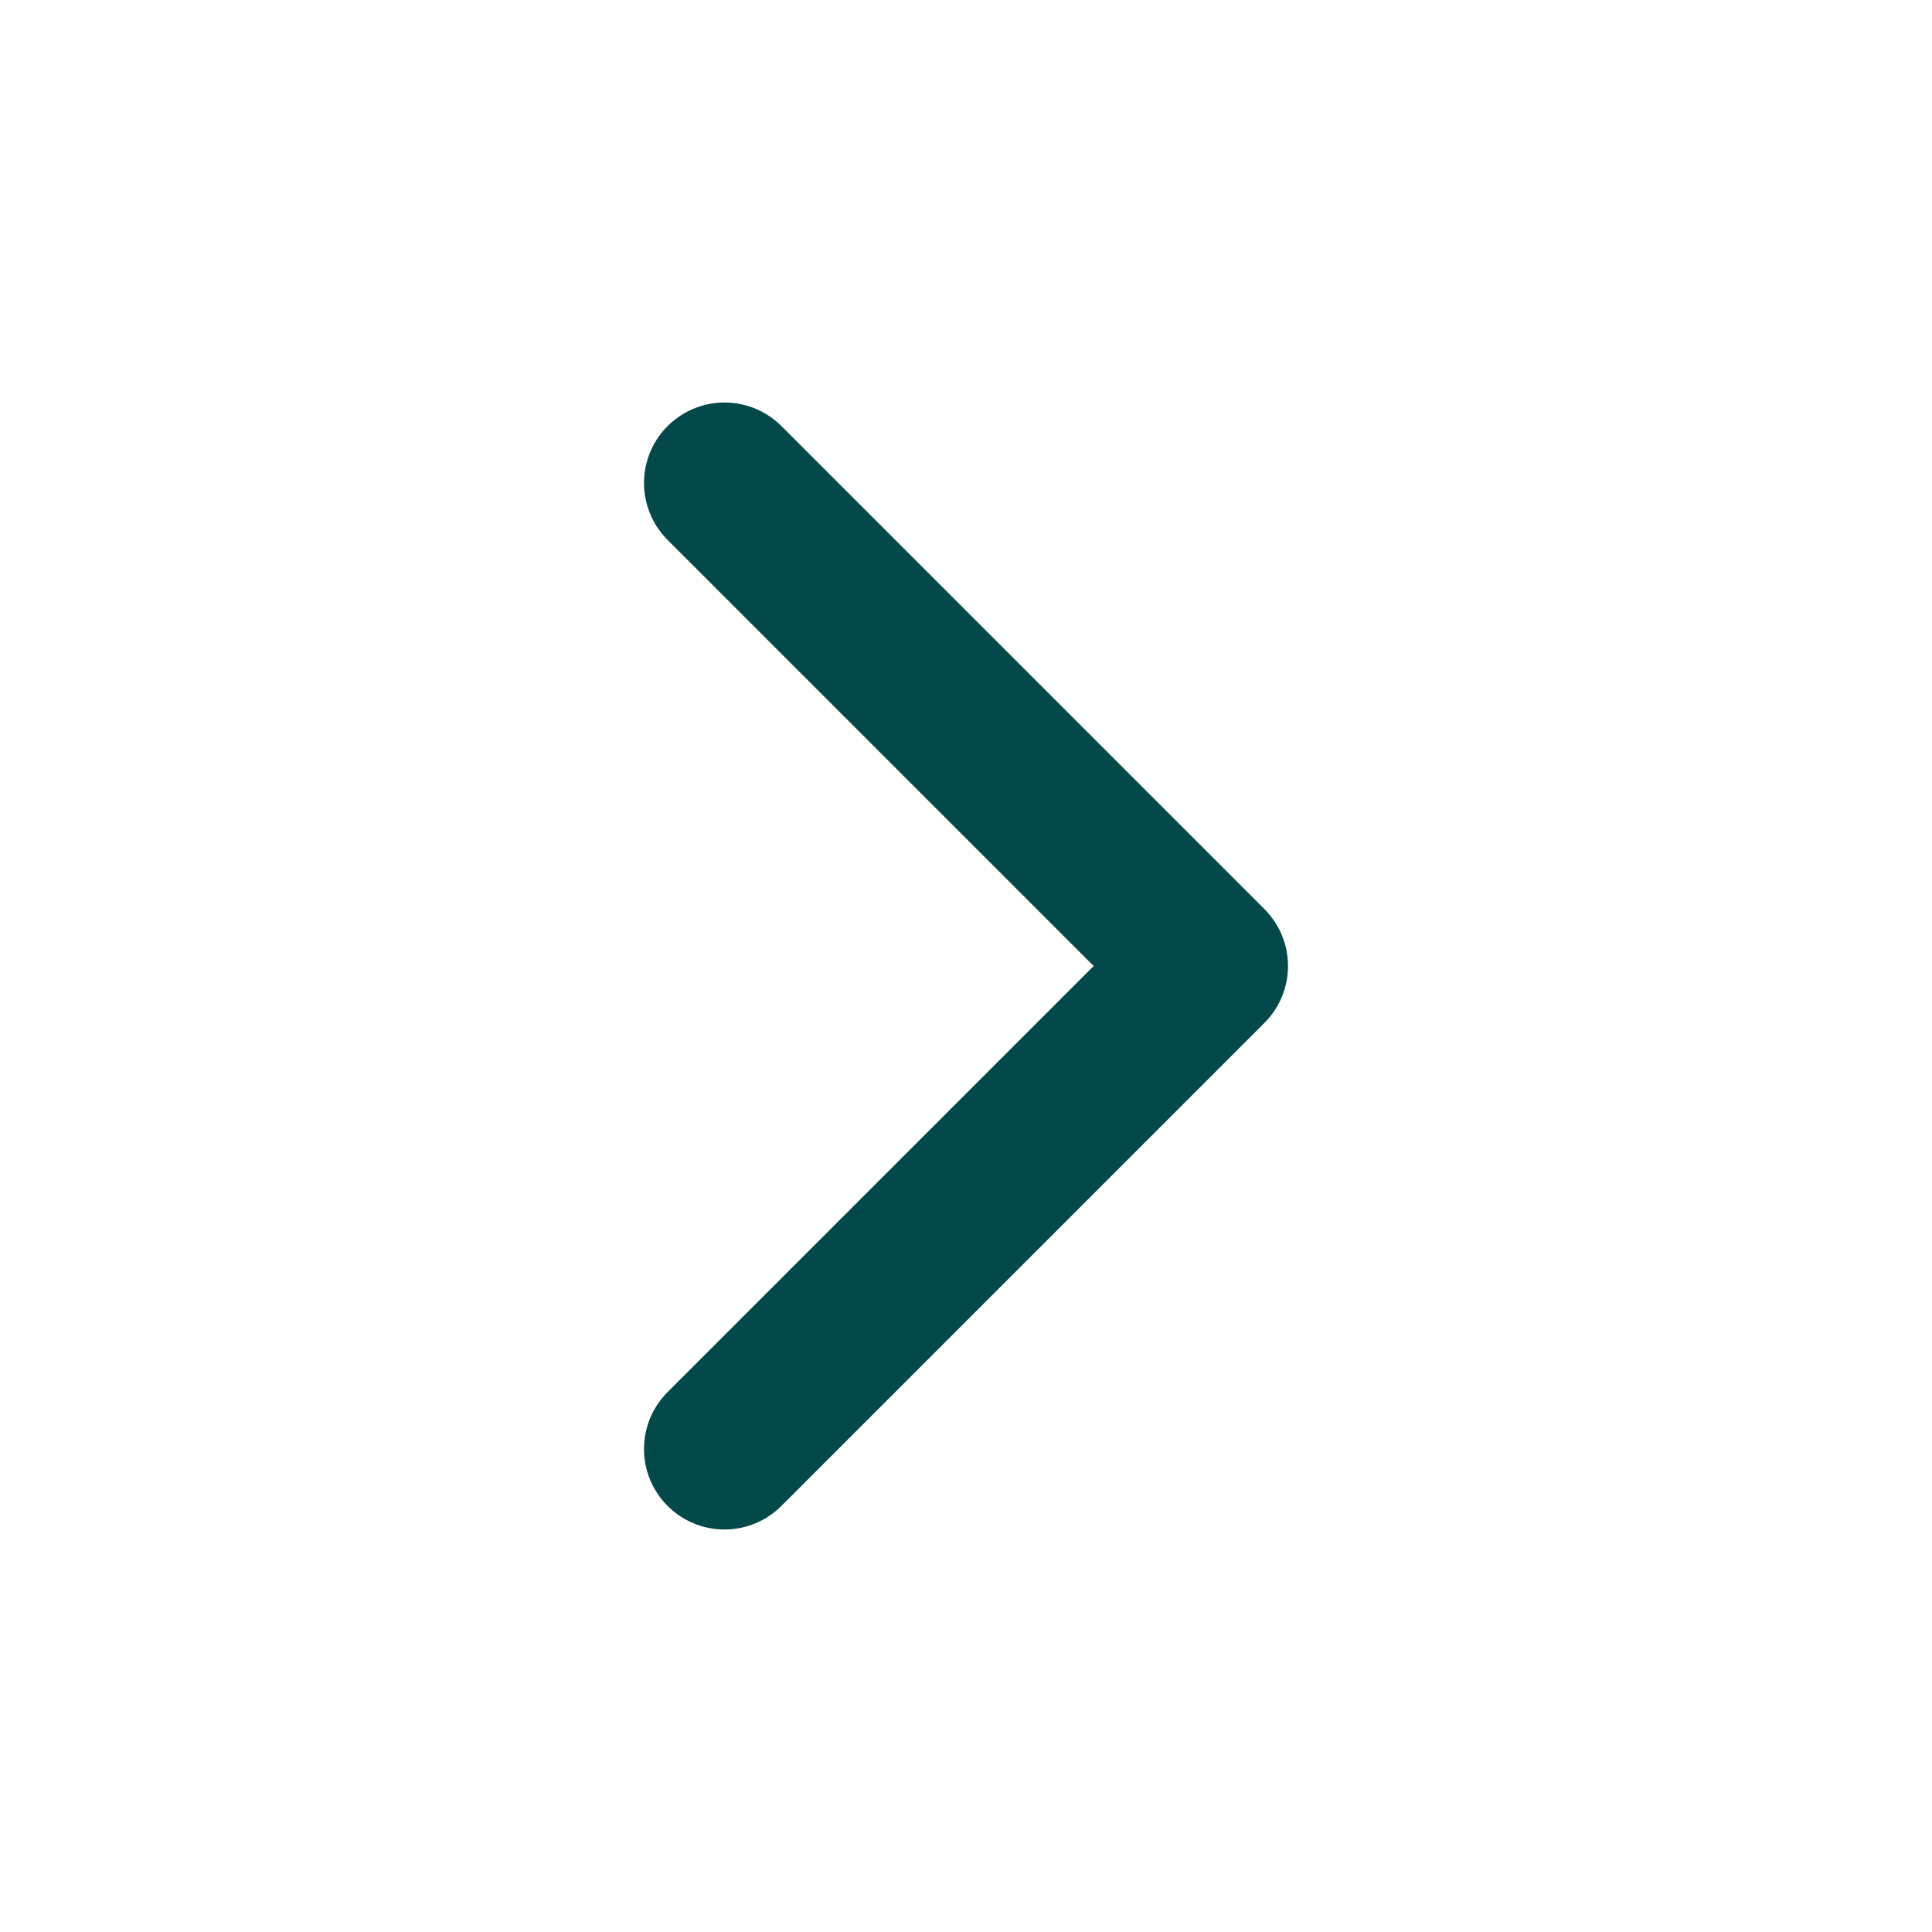
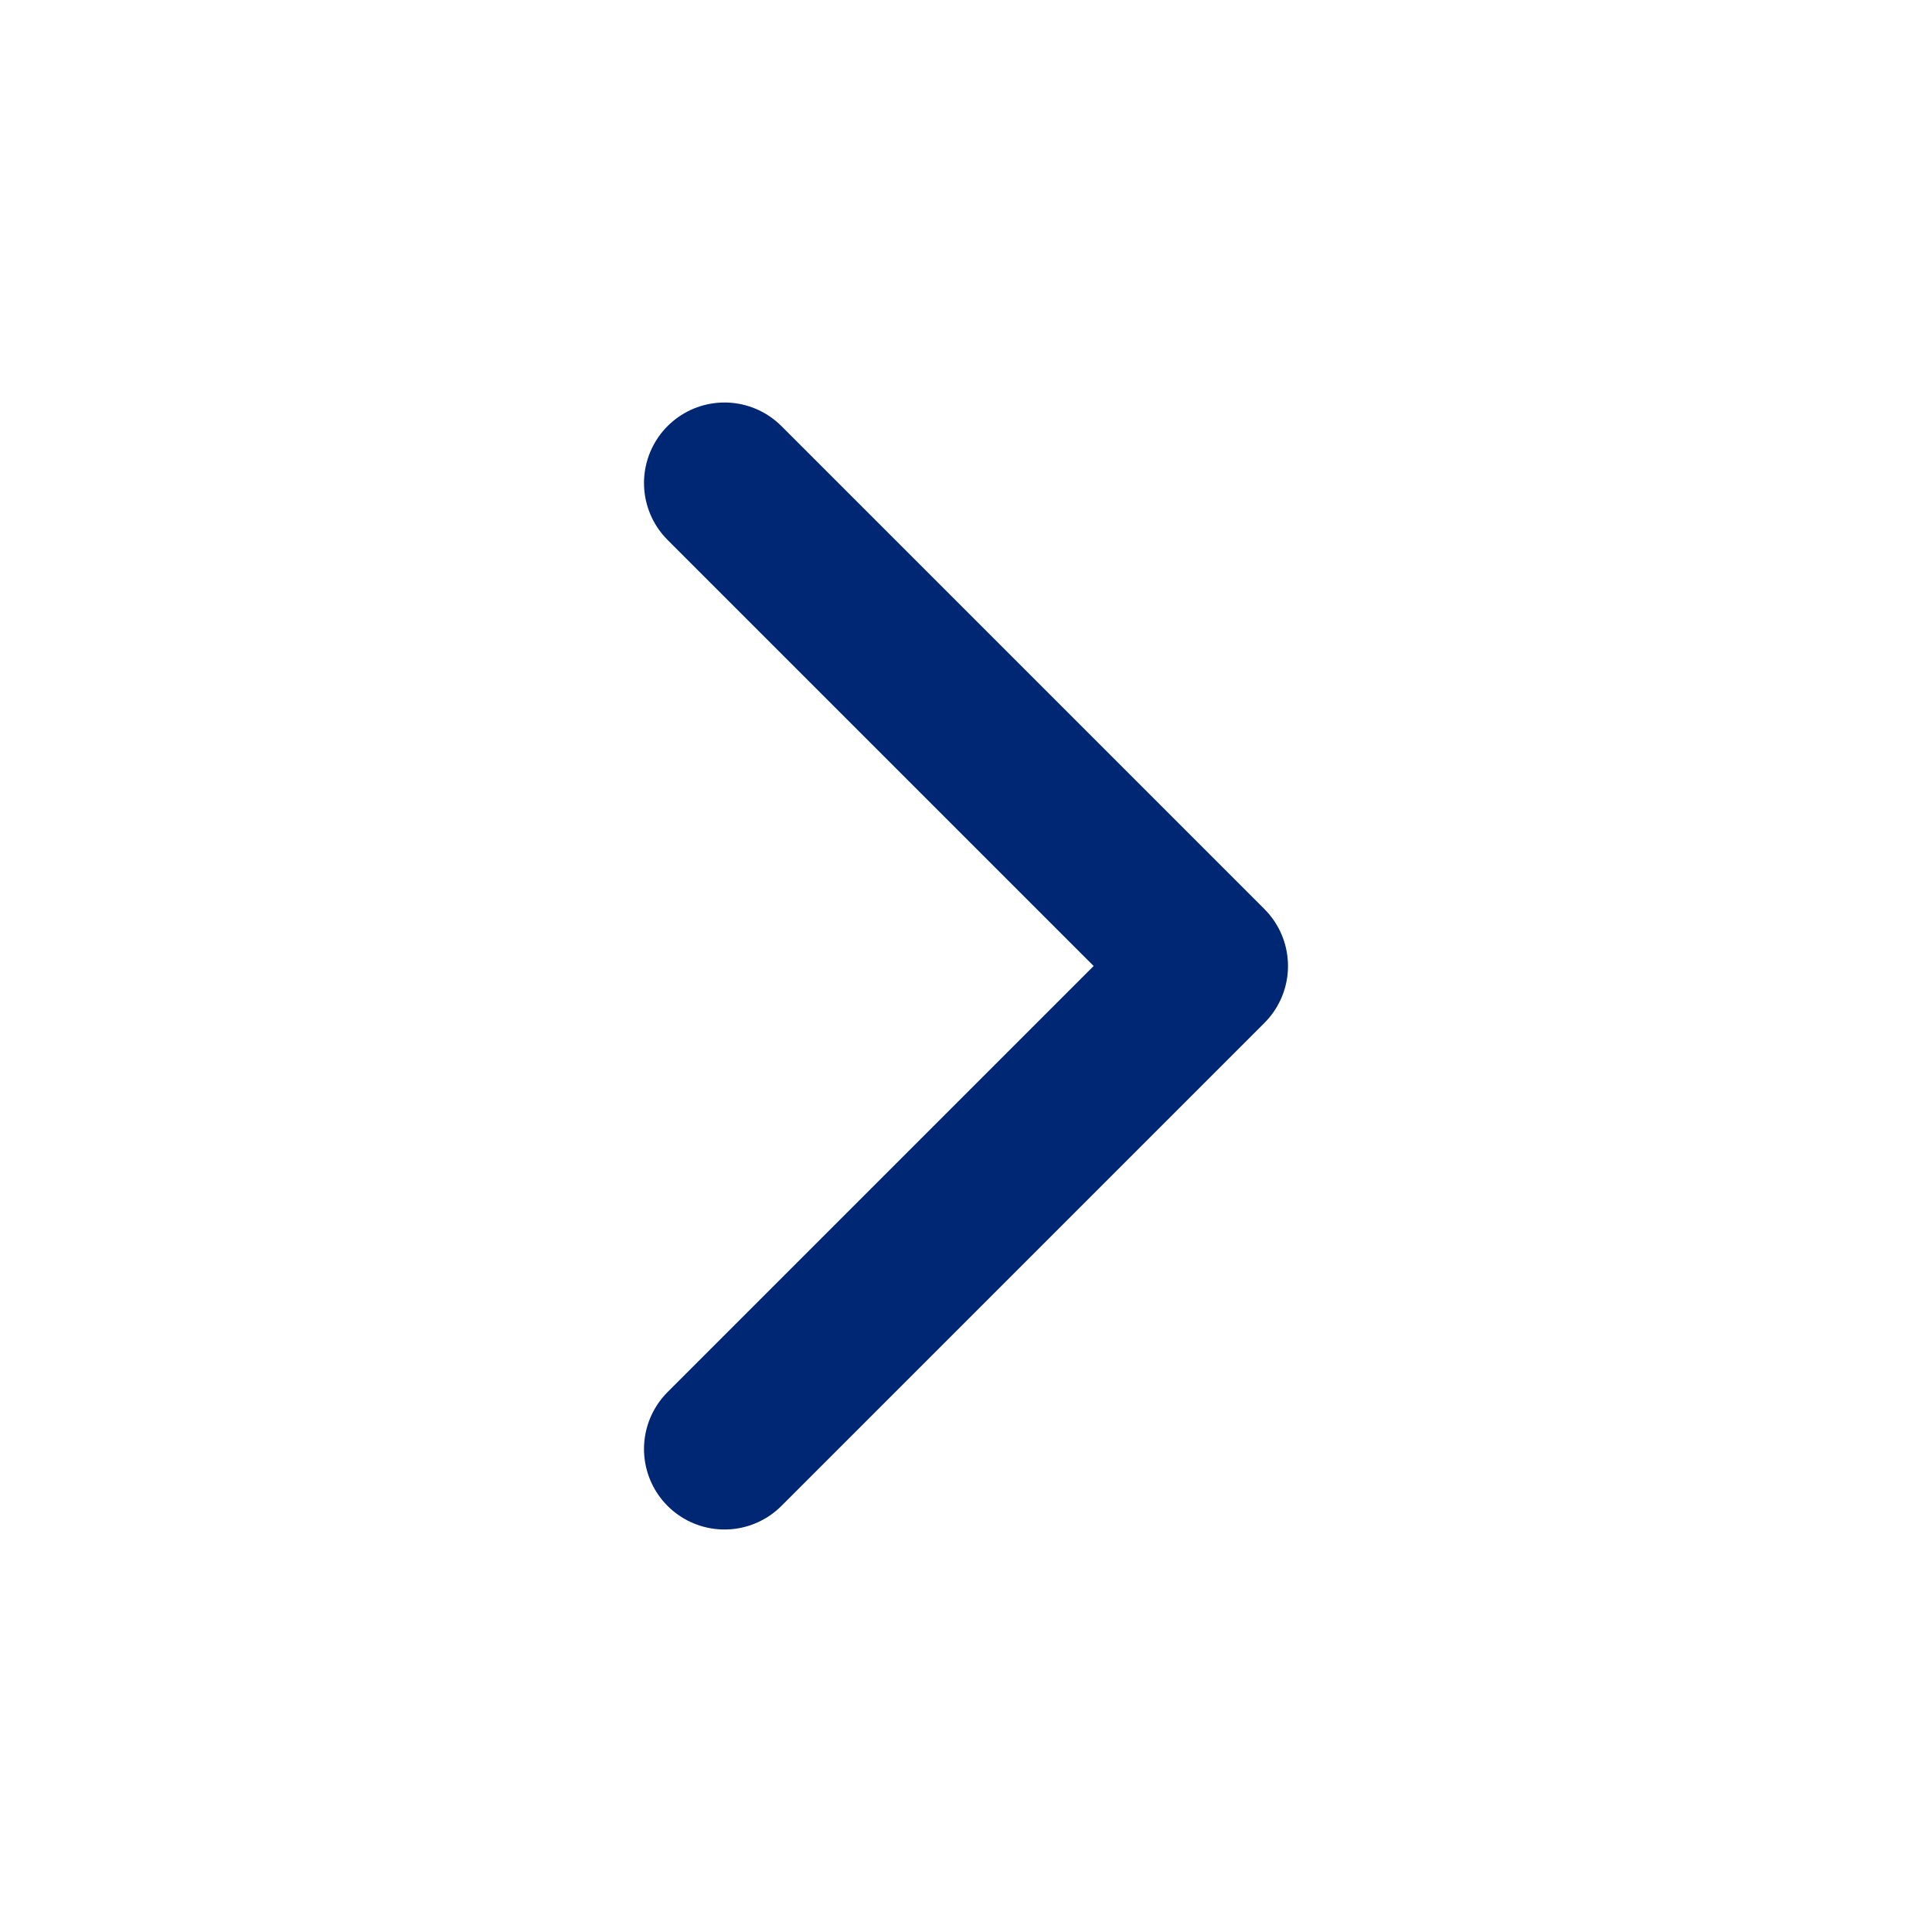
<svg xmlns="http://www.w3.org/2000/svg" width="24" height="24" viewBox="0 0 24 24" fill="none">
  <g id="chevron-right">
-     <path id="Icon" d="M9 18L15 12L9 6" stroke="#044949" stroke-width="2" stroke-linecap="round" stroke-linejoin="round" />
+     <path id="Icon" d="M9 18L15 12L9 6" stroke="#002774" stroke-width="2" stroke-linecap="round" stroke-linejoin="round" />
  </g>
</svg>
